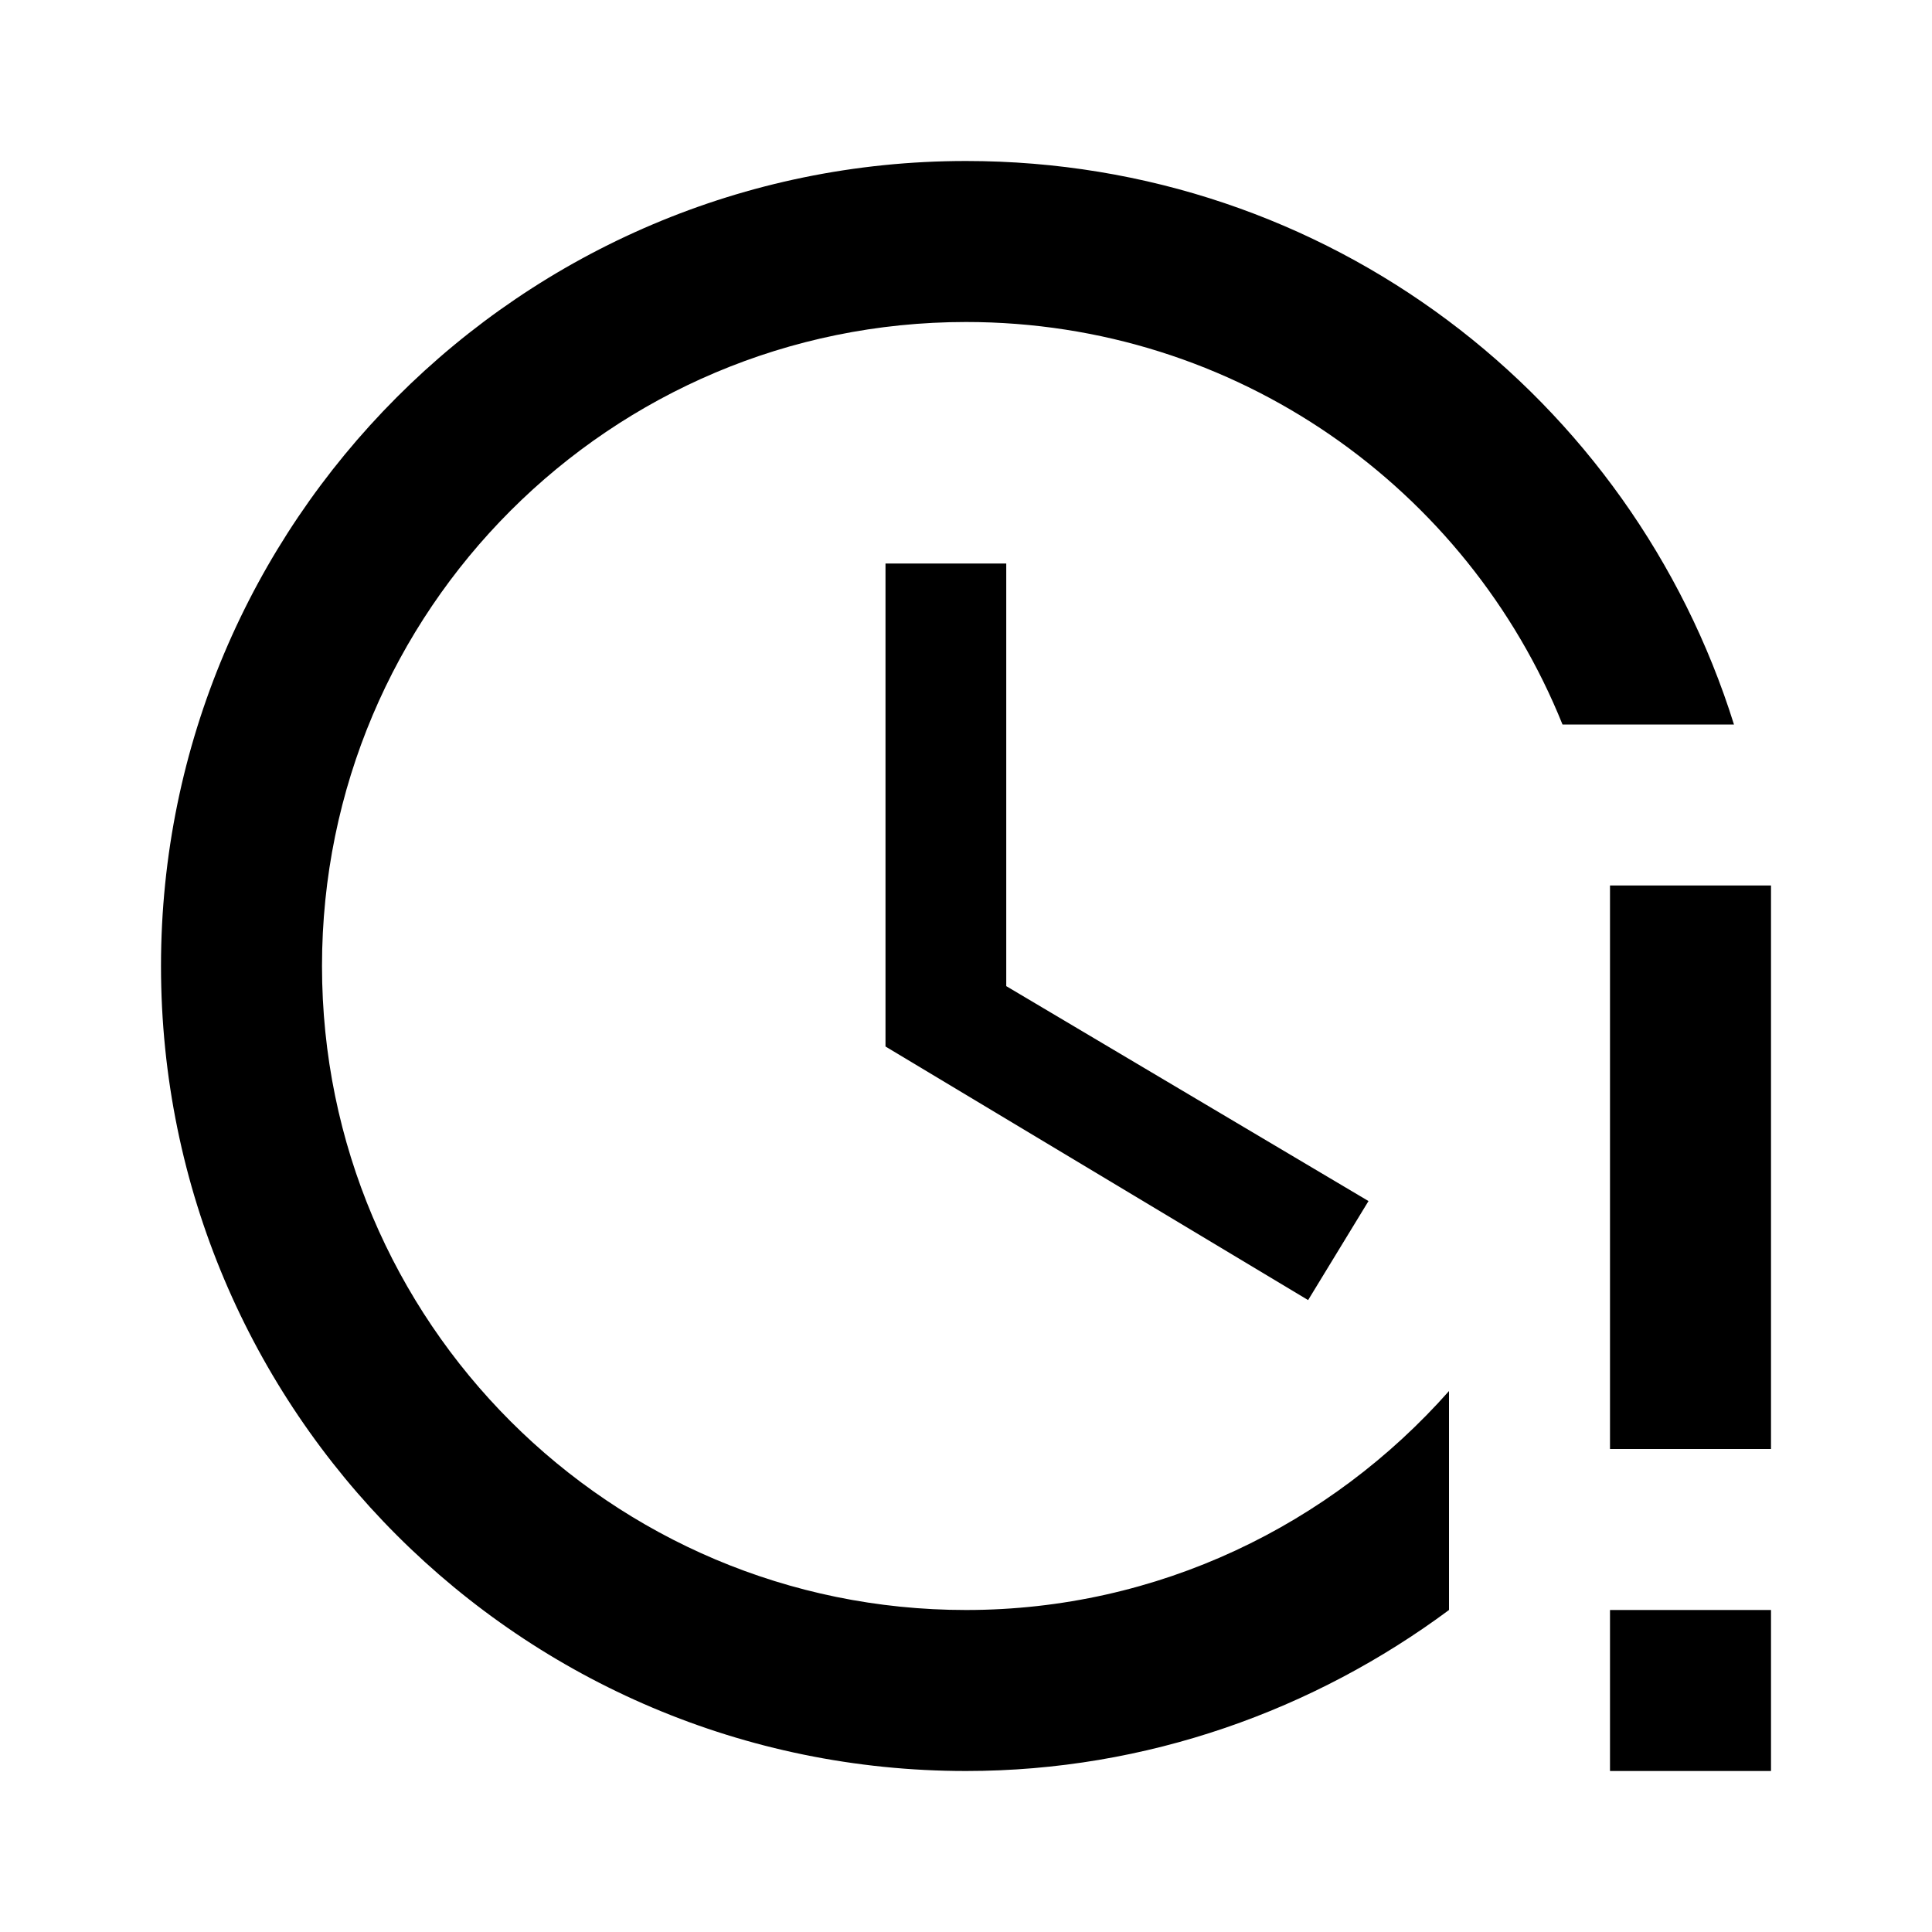
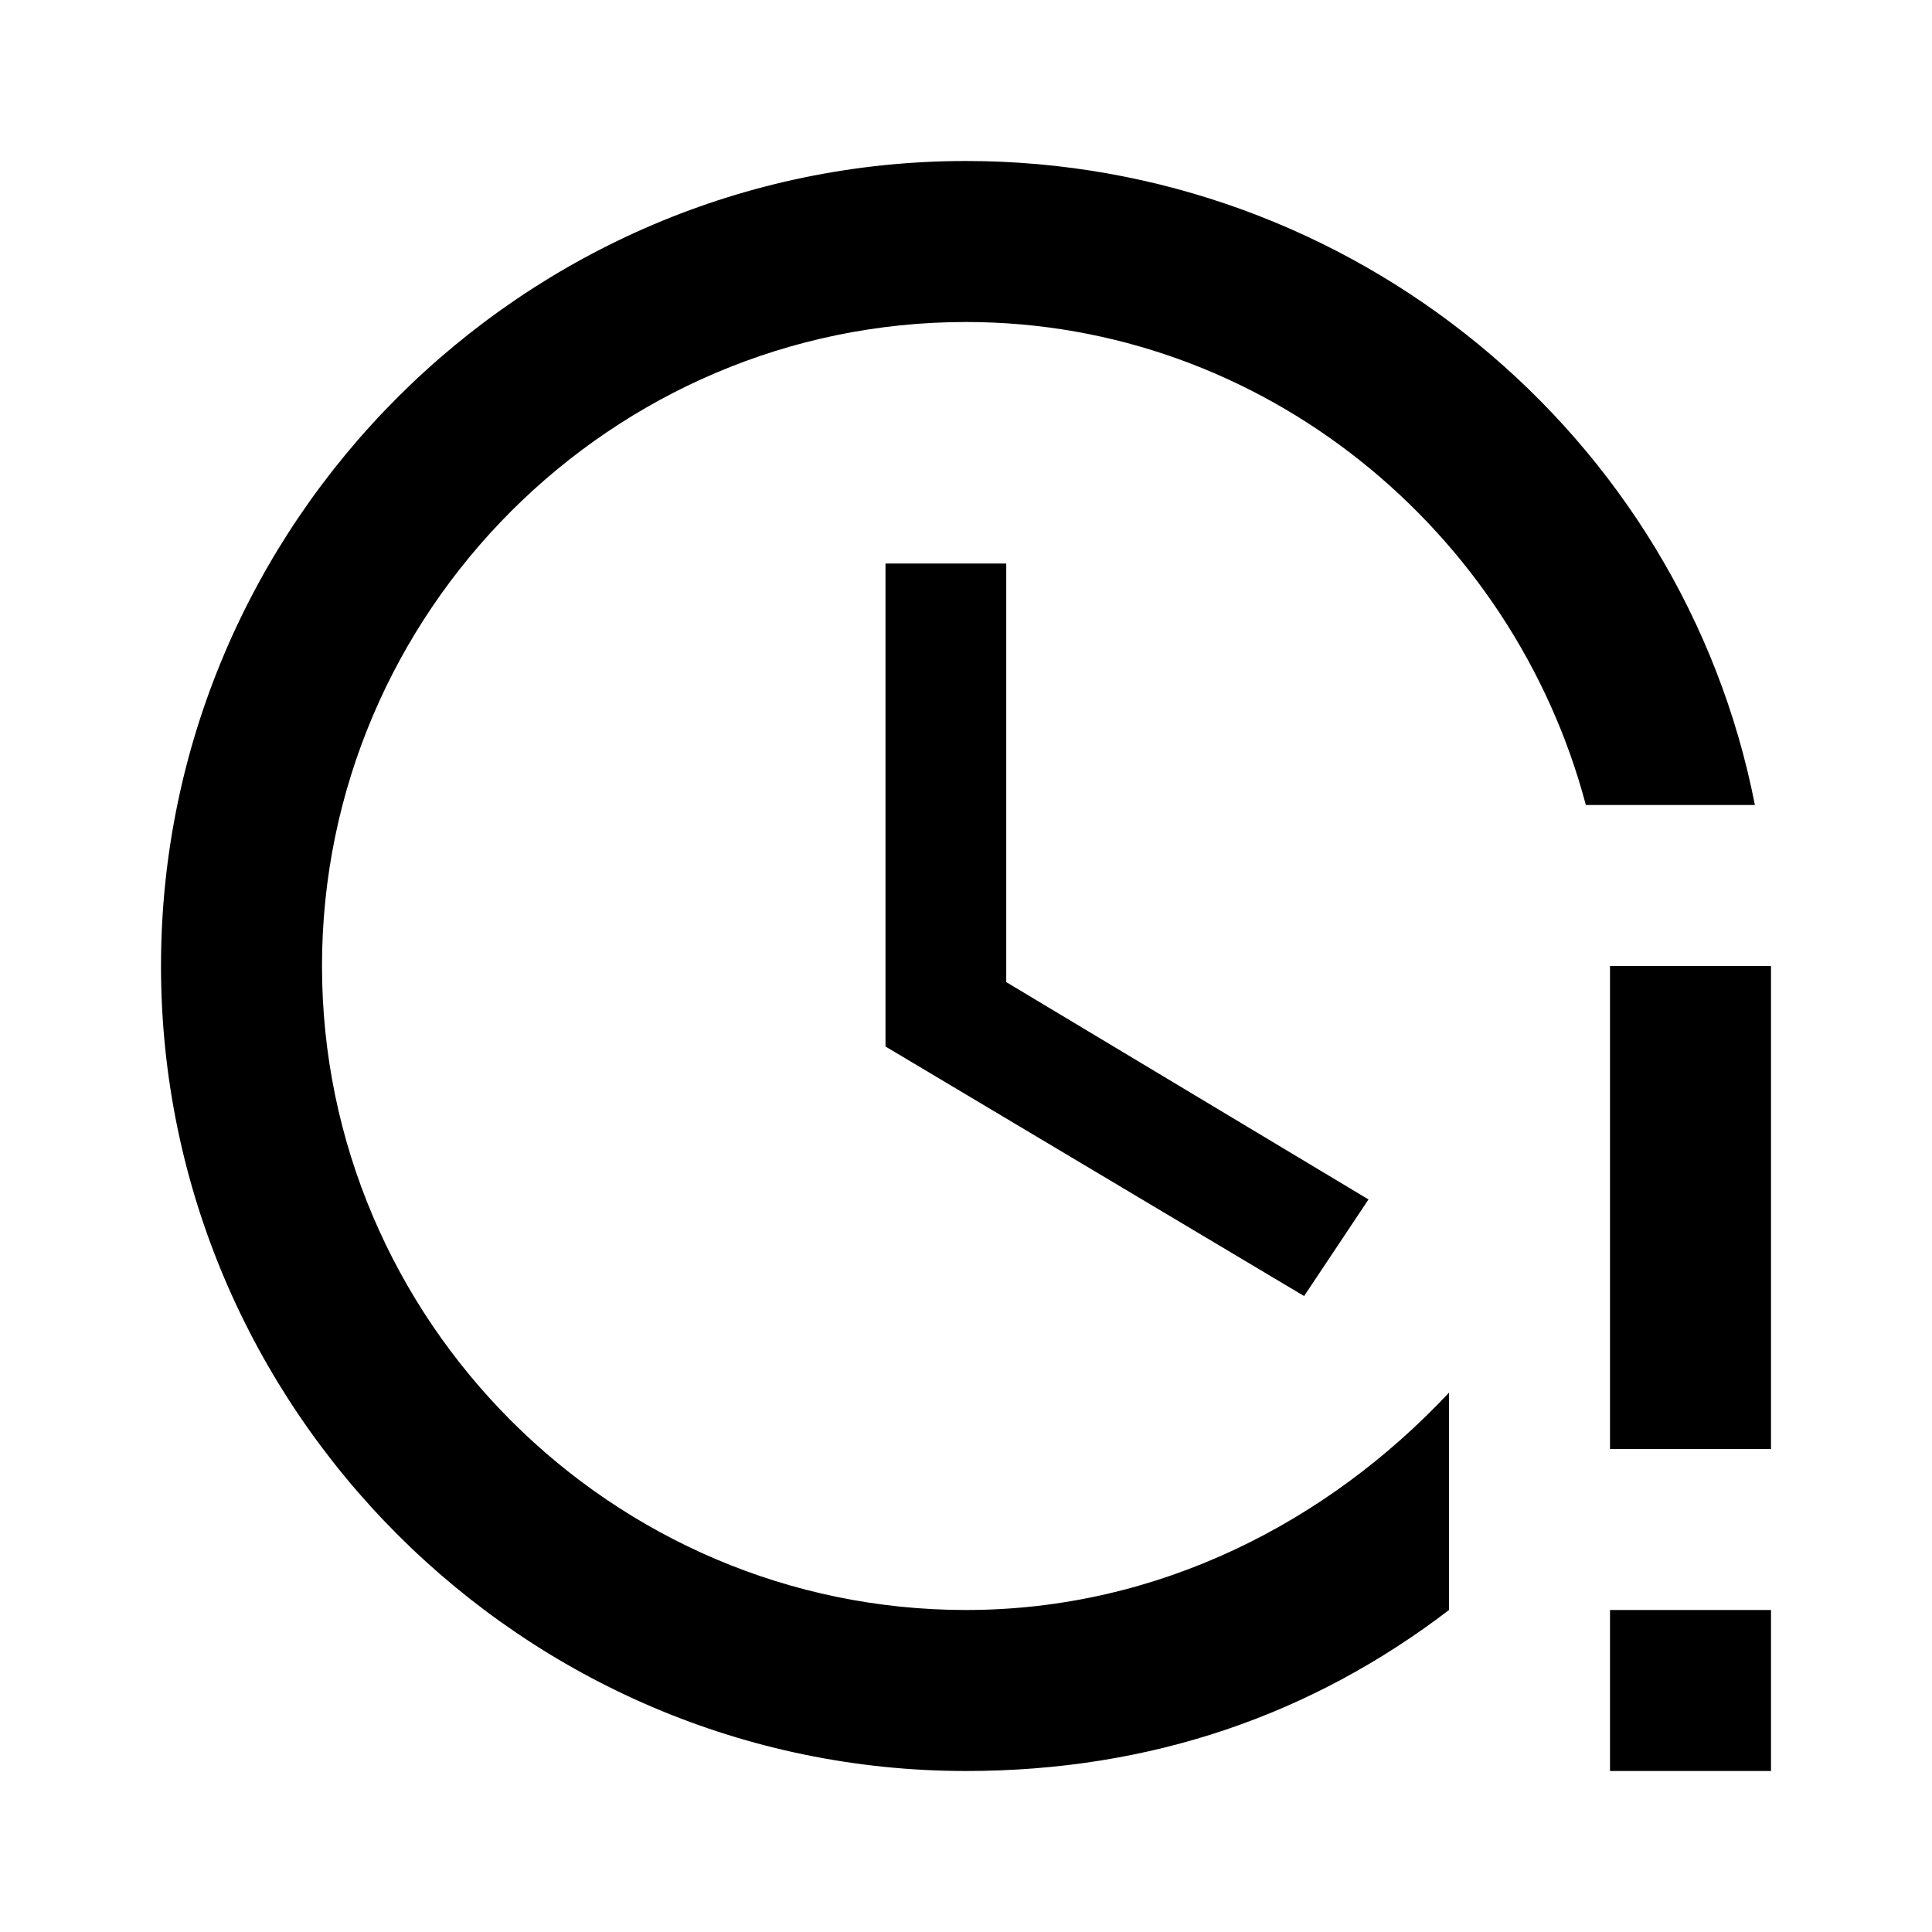
<svg xmlns="http://www.w3.org/2000/svg" version="1.1" id="mdi-clock-alert-outline" width="24" height="24" viewBox="0 0 24 24">
-   <path d="M12,2C6.47,2 2,6.5 2,12A10,10 0 0,0 12,22C14.25,22 16.33,21.24 18,20V17.28C16.53,18.94 14.39,20 12,20A8,8 0 0,1 4,12A8,8 0 0,1 12,4C15.36,4 18.23,6.07 19.41,9H21.54C20.27,4.94 16.5,2 12,2M11,7V13L16.25,16.15L17,14.92L12.5,12.25V7H11M20,11V18H22V11H20M20,20V22H22V20H20Z" />
+   <path d="M11 7V13L16.2 16.1L17 14.9L12.5 12.2V7H11M20 12V18H22V12H20M20 20V22H22V20H20M18 20C16.3 21.3 14.3 22 12 22C6.5 22 2 17.5 2 12S6.5 2 12 2C16.8 2 20.9 5.4 21.8 10H19.7C18.8 6.6 15.7 4 12 4C7.6 4 4 7.6 4 12S7.6 20 12 20C14.4 20 16.5 18.9 18 17.3V20Z" />
</svg>
